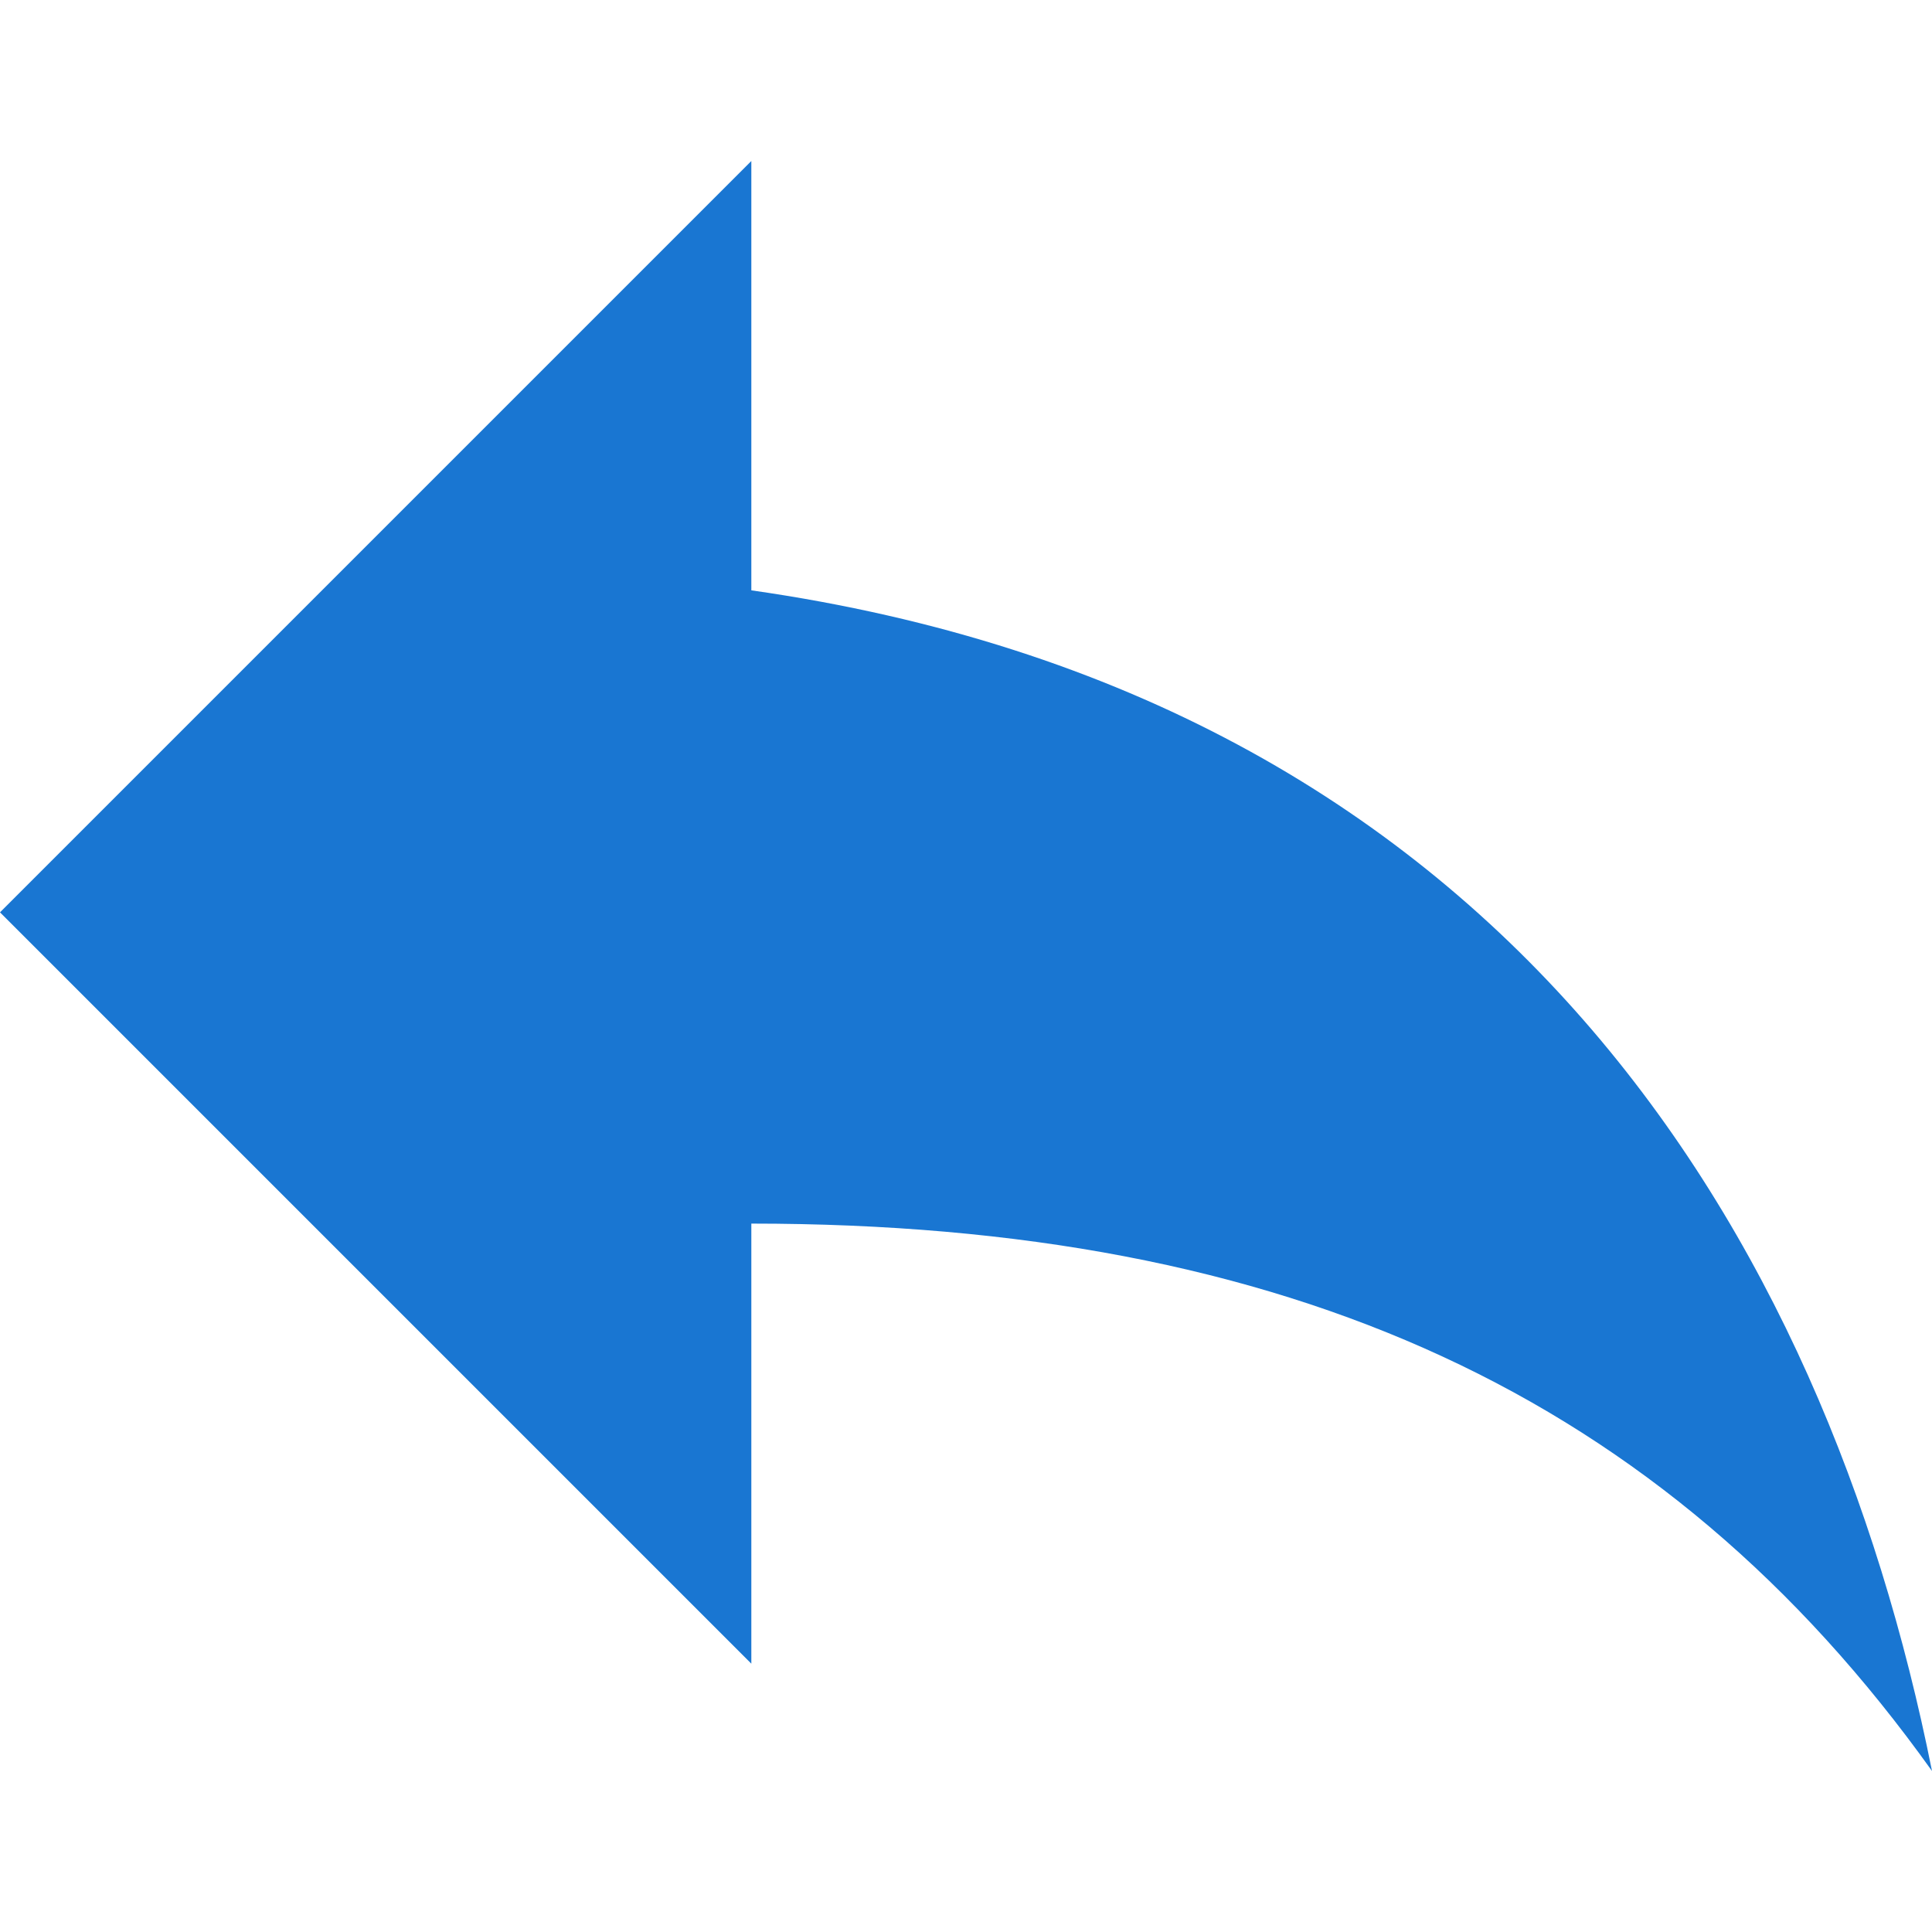
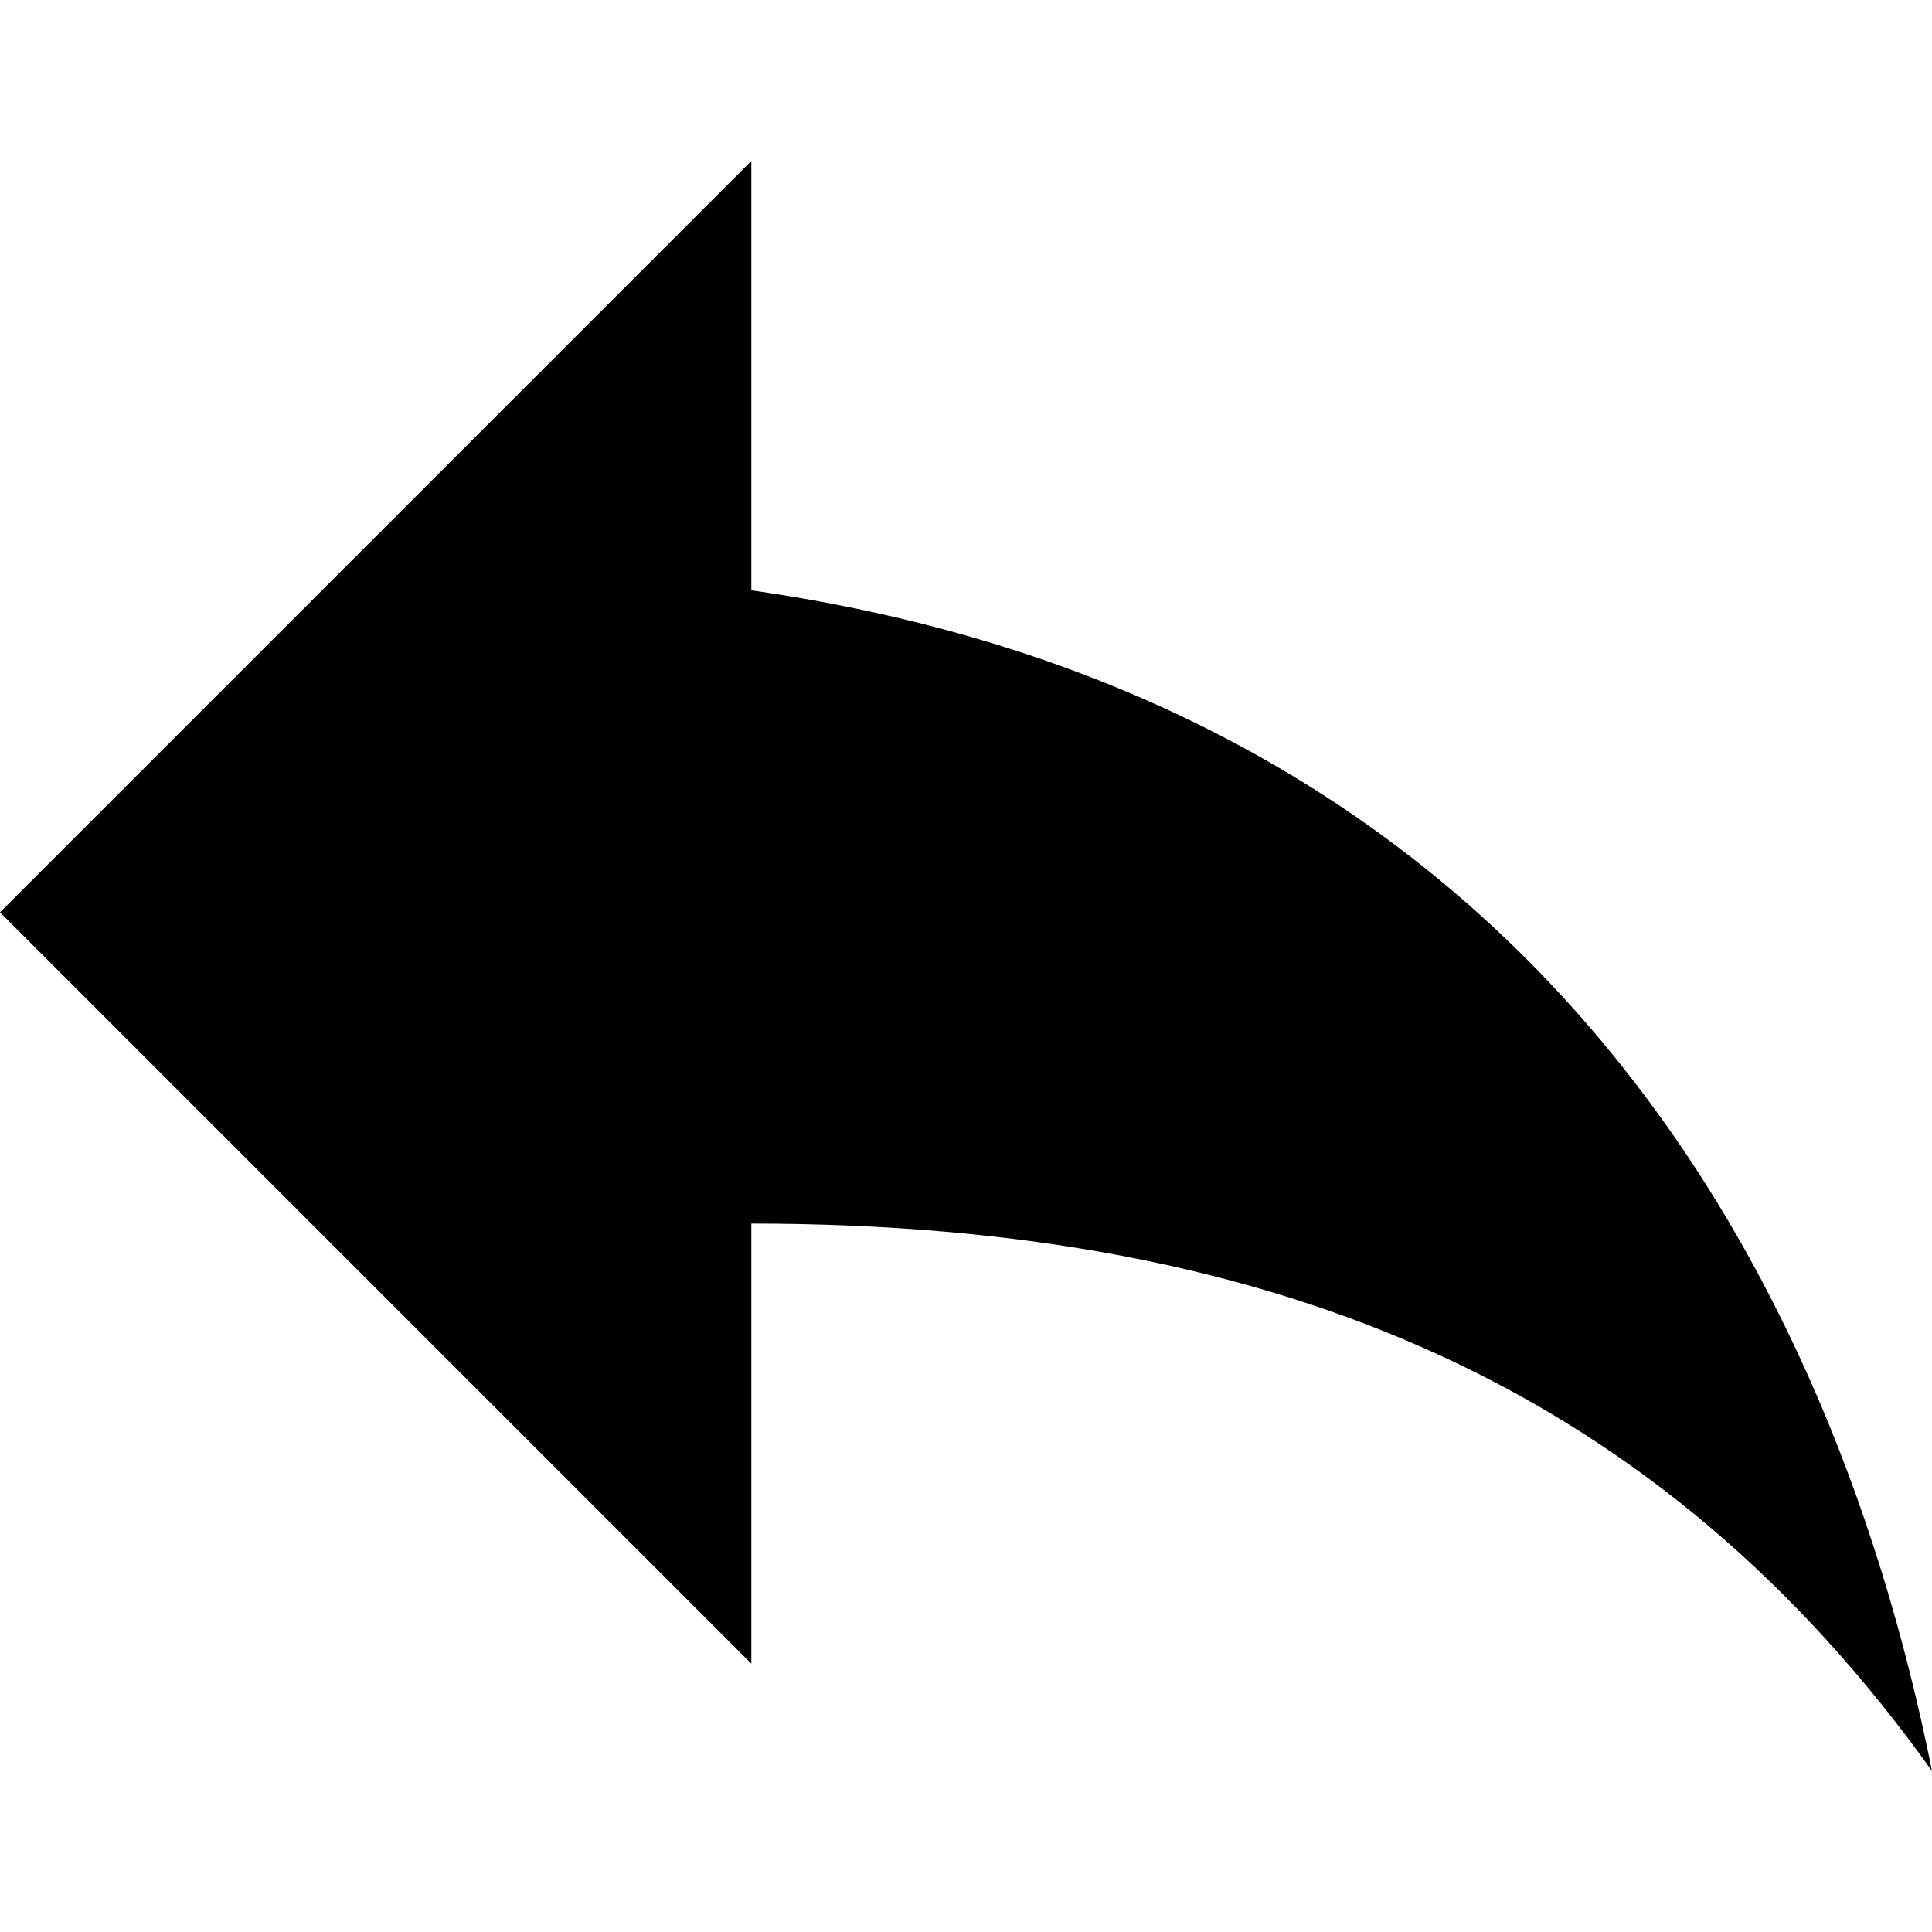
- <svg xmlns="http://www.w3.org/2000/svg" version="1.1" id="Capa_1" x="0px" y="0px" width="459px" height="459px" viewBox="0 0 459 459" style="enable-background:new 0 0 459 459;" xml:space="preserve" fill="#1976d2">
+ <svg xmlns="http://www.w3.org/2000/svg" version="1.1" id="Capa_1" x="0px" y="0px" width="459px" height="459px" viewBox="0 0 459 459" style="enable-background:new 0 0 459 459;" xml:space="preserve">
  <g>
    <g id="reply">
      <path d="M178.5,140.25v-102L0,216.75l178.5,178.5V290.7c127.5,0,216.75,40.8,280.5,130.05C433.5,293.25,357,165.75,178.5,140.25z" />
    </g>
  </g>
  <g>
</g>
  <g>
</g>
  <g>
</g>
  <g>
</g>
  <g>
</g>
  <g>
</g>
  <g>
</g>
  <g>
</g>
  <g>
</g>
  <g>
</g>
  <g>
</g>
  <g>
</g>
  <g>
</g>
  <g>
</g>
  <g>
</g>
</svg>
